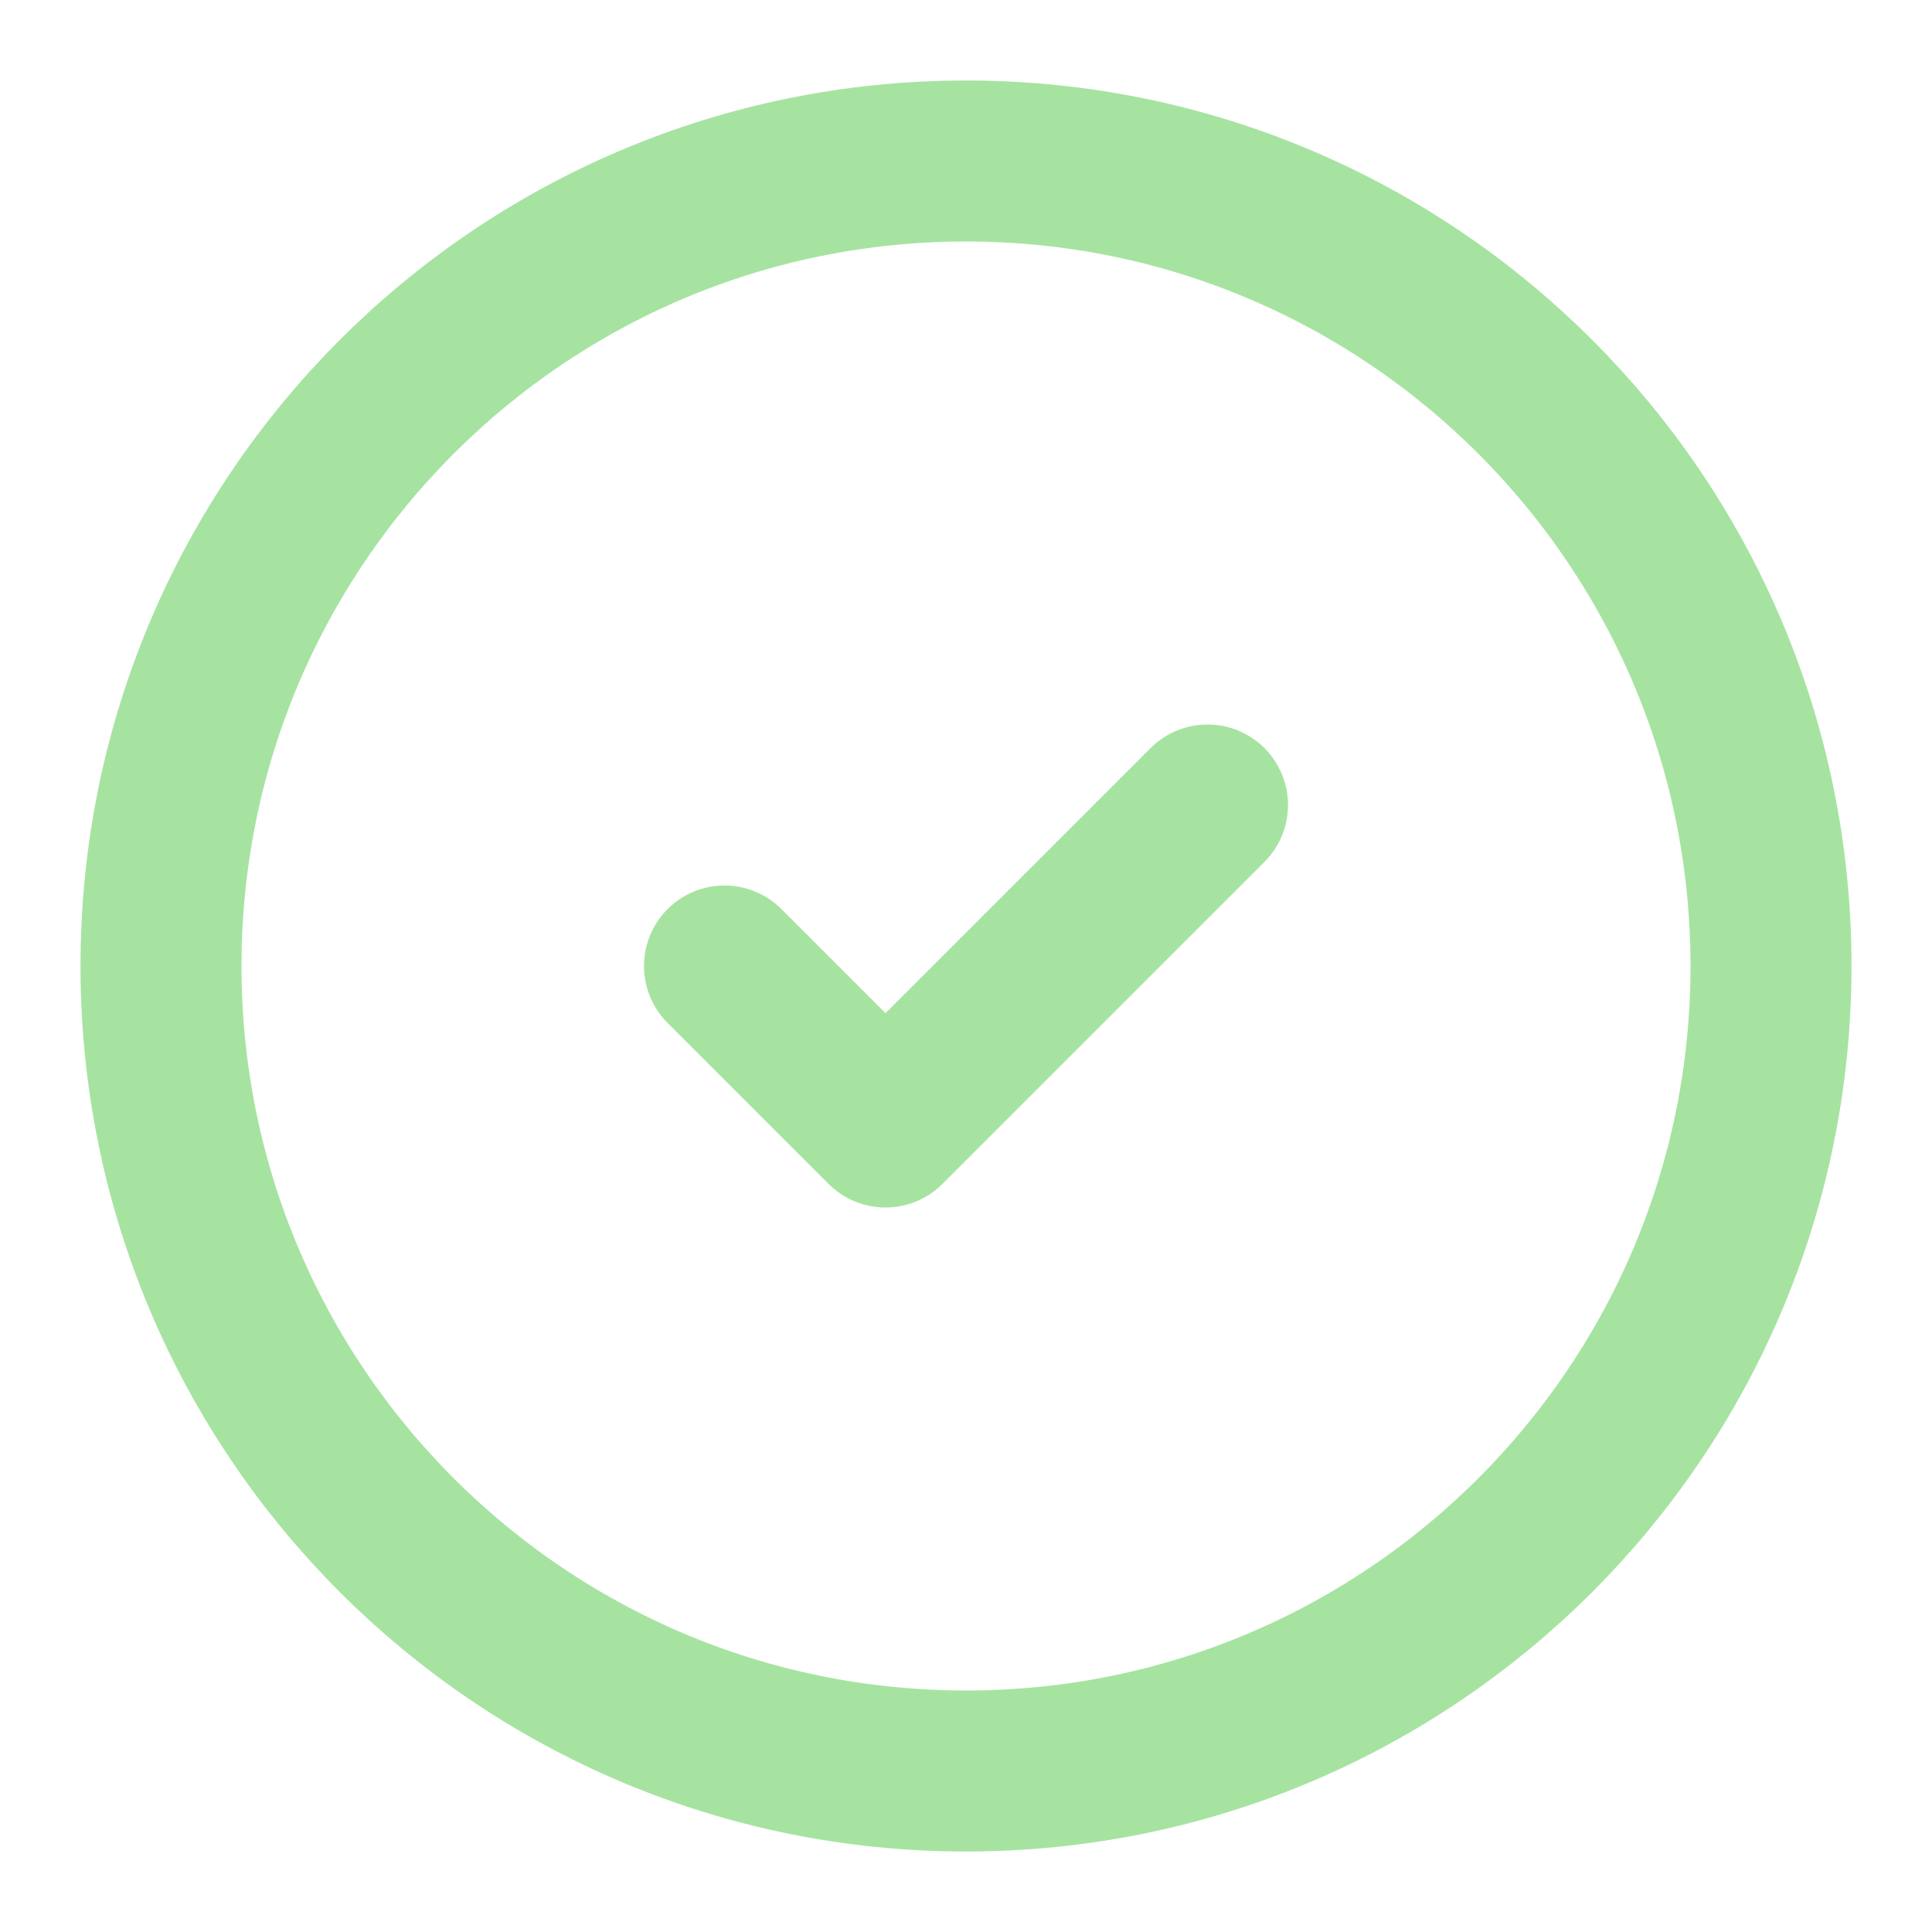
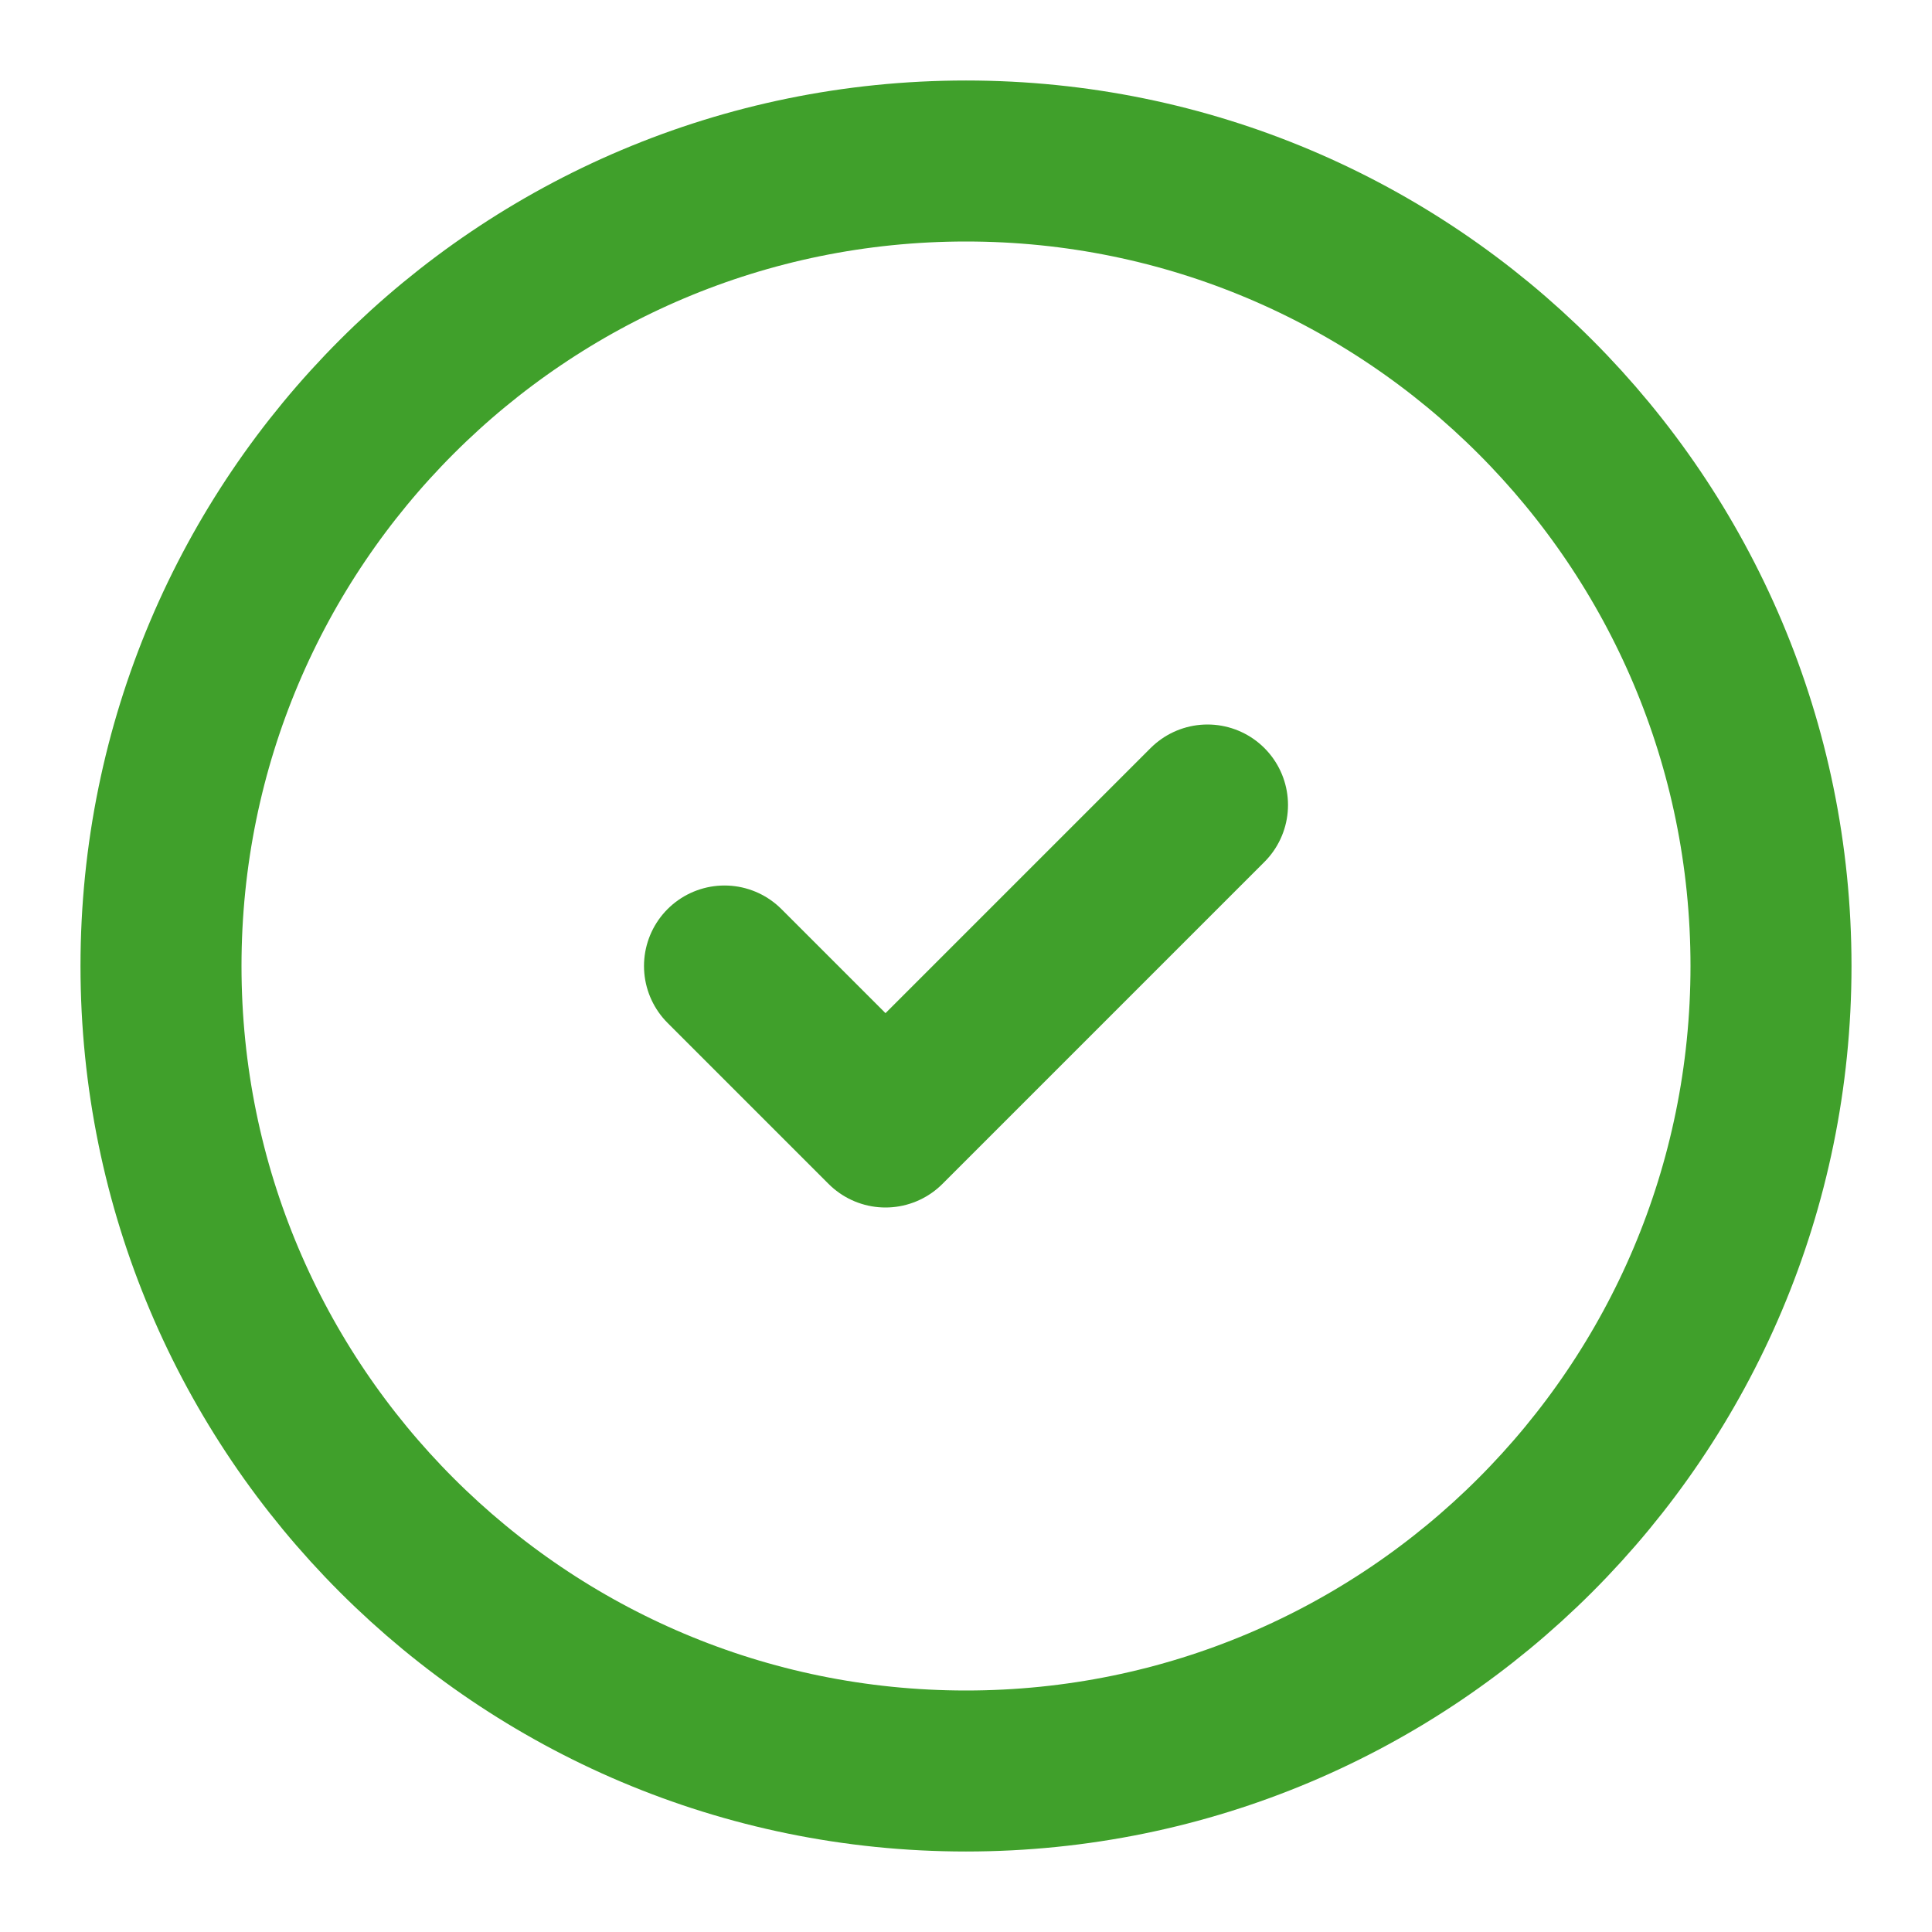
- <svg xmlns="http://www.w3.org/2000/svg" width="24" height="24" viewBox="0 0 24 24" fill="none" stroke="#a6e3a1" stroke-width="2" stroke-linecap="round" stroke-linejoin="round" class="lucide lucide-circle-check-icon lucide-circle-check">
+ <svg xmlns="http://www.w3.org/2000/svg" width="24" height="24" viewBox="0 0 24 24" fill="none" stroke="#40a02b" stroke-width="2" stroke-linecap="round" stroke-linejoin="round" class="lucide lucide-circle-check-icon lucide-circle-check">
  <circle cx="12" cy="12" r="10" />
  <path d="m9 12 2 2 4-4" />
</svg>
